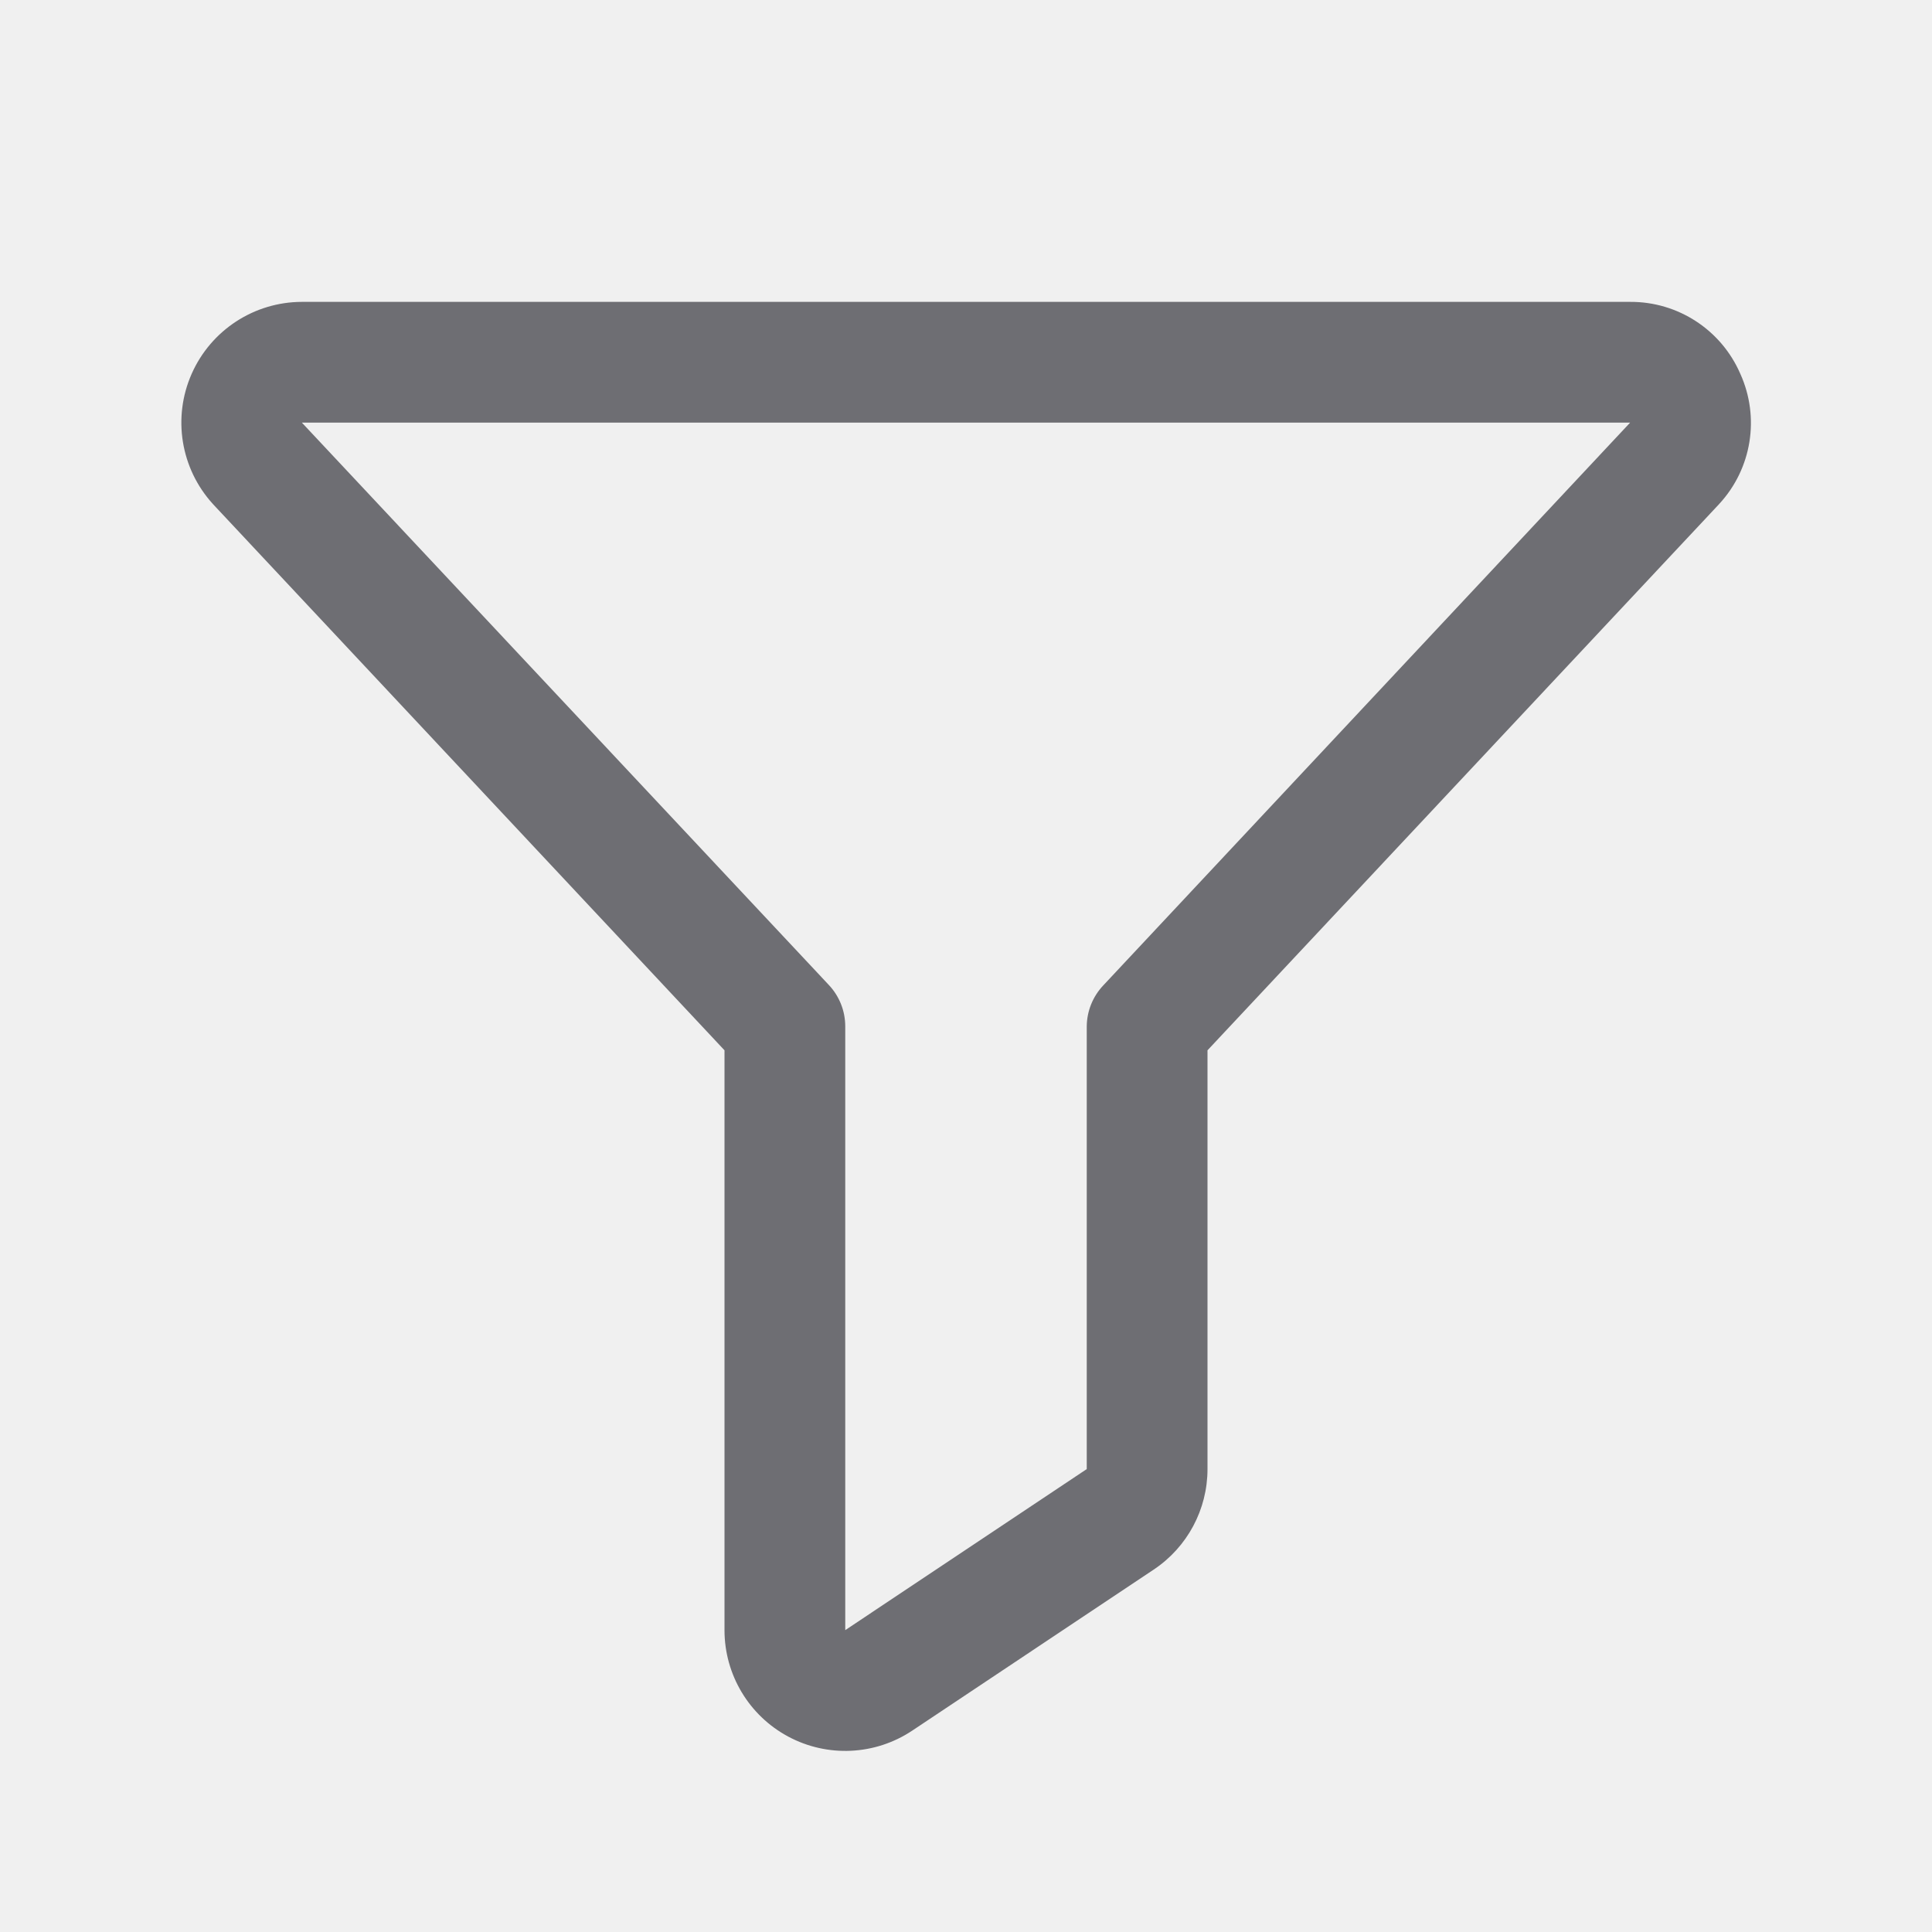
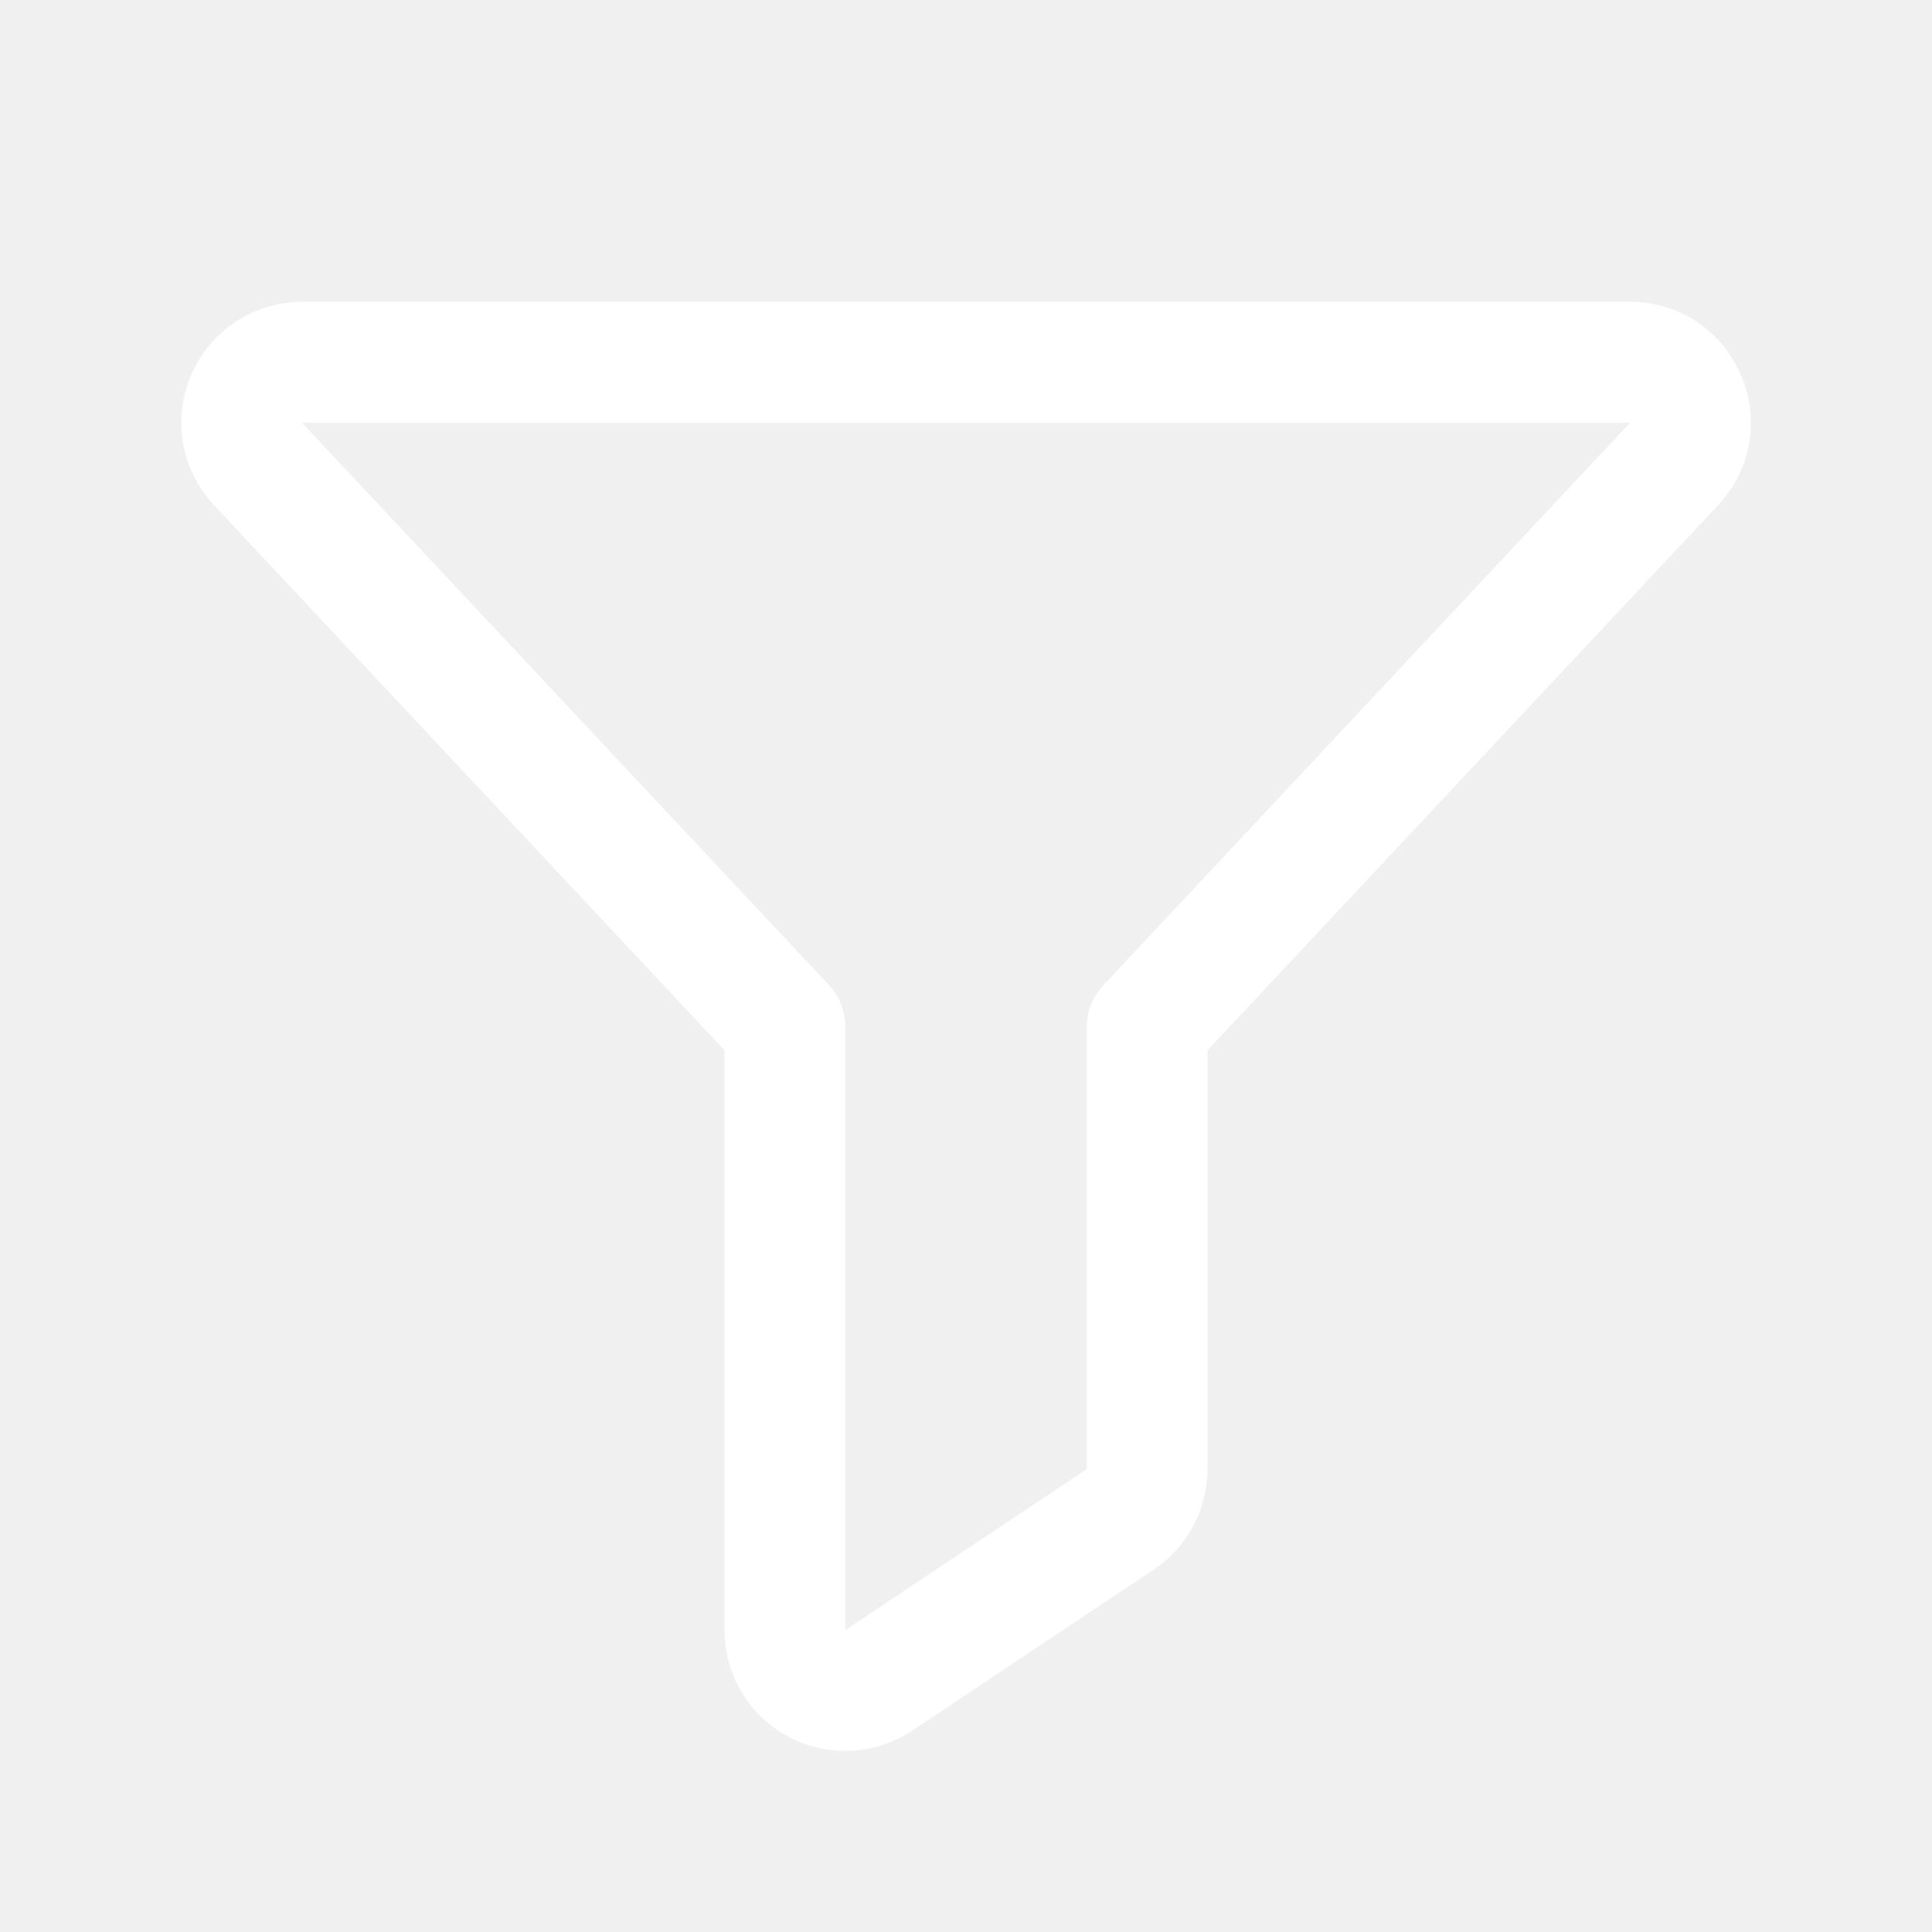
- <svg xmlns="http://www.w3.org/2000/svg" width="48" height="48" fill="#6E6E73" viewBox="0 0 256 256">
+ <svg xmlns="http://www.w3.org/2000/svg" width="48" height="48" fill="#FFFFFF" viewBox="0 0 256 256">
  <path d="M230.6,49.53A15.81,15.81,0,0,0,216,40H40A16,16,0,0,0,28.19,66.76l.08.09L96,139.17V216a16,16,0,0,0,24.87,13.32l32-21.34A16,16,0,0,0,160,194.66V139.17l67.74-72.32.08-.09A15.8,15.8,0,0,0,230.6,49.53ZM40,56h0Zm106.18,74.58A8,8,0,0,0,144,136v58.66L112,216V136a8,8,0,0,0-2.16-5.47L40,56H216Z" />
</svg>
